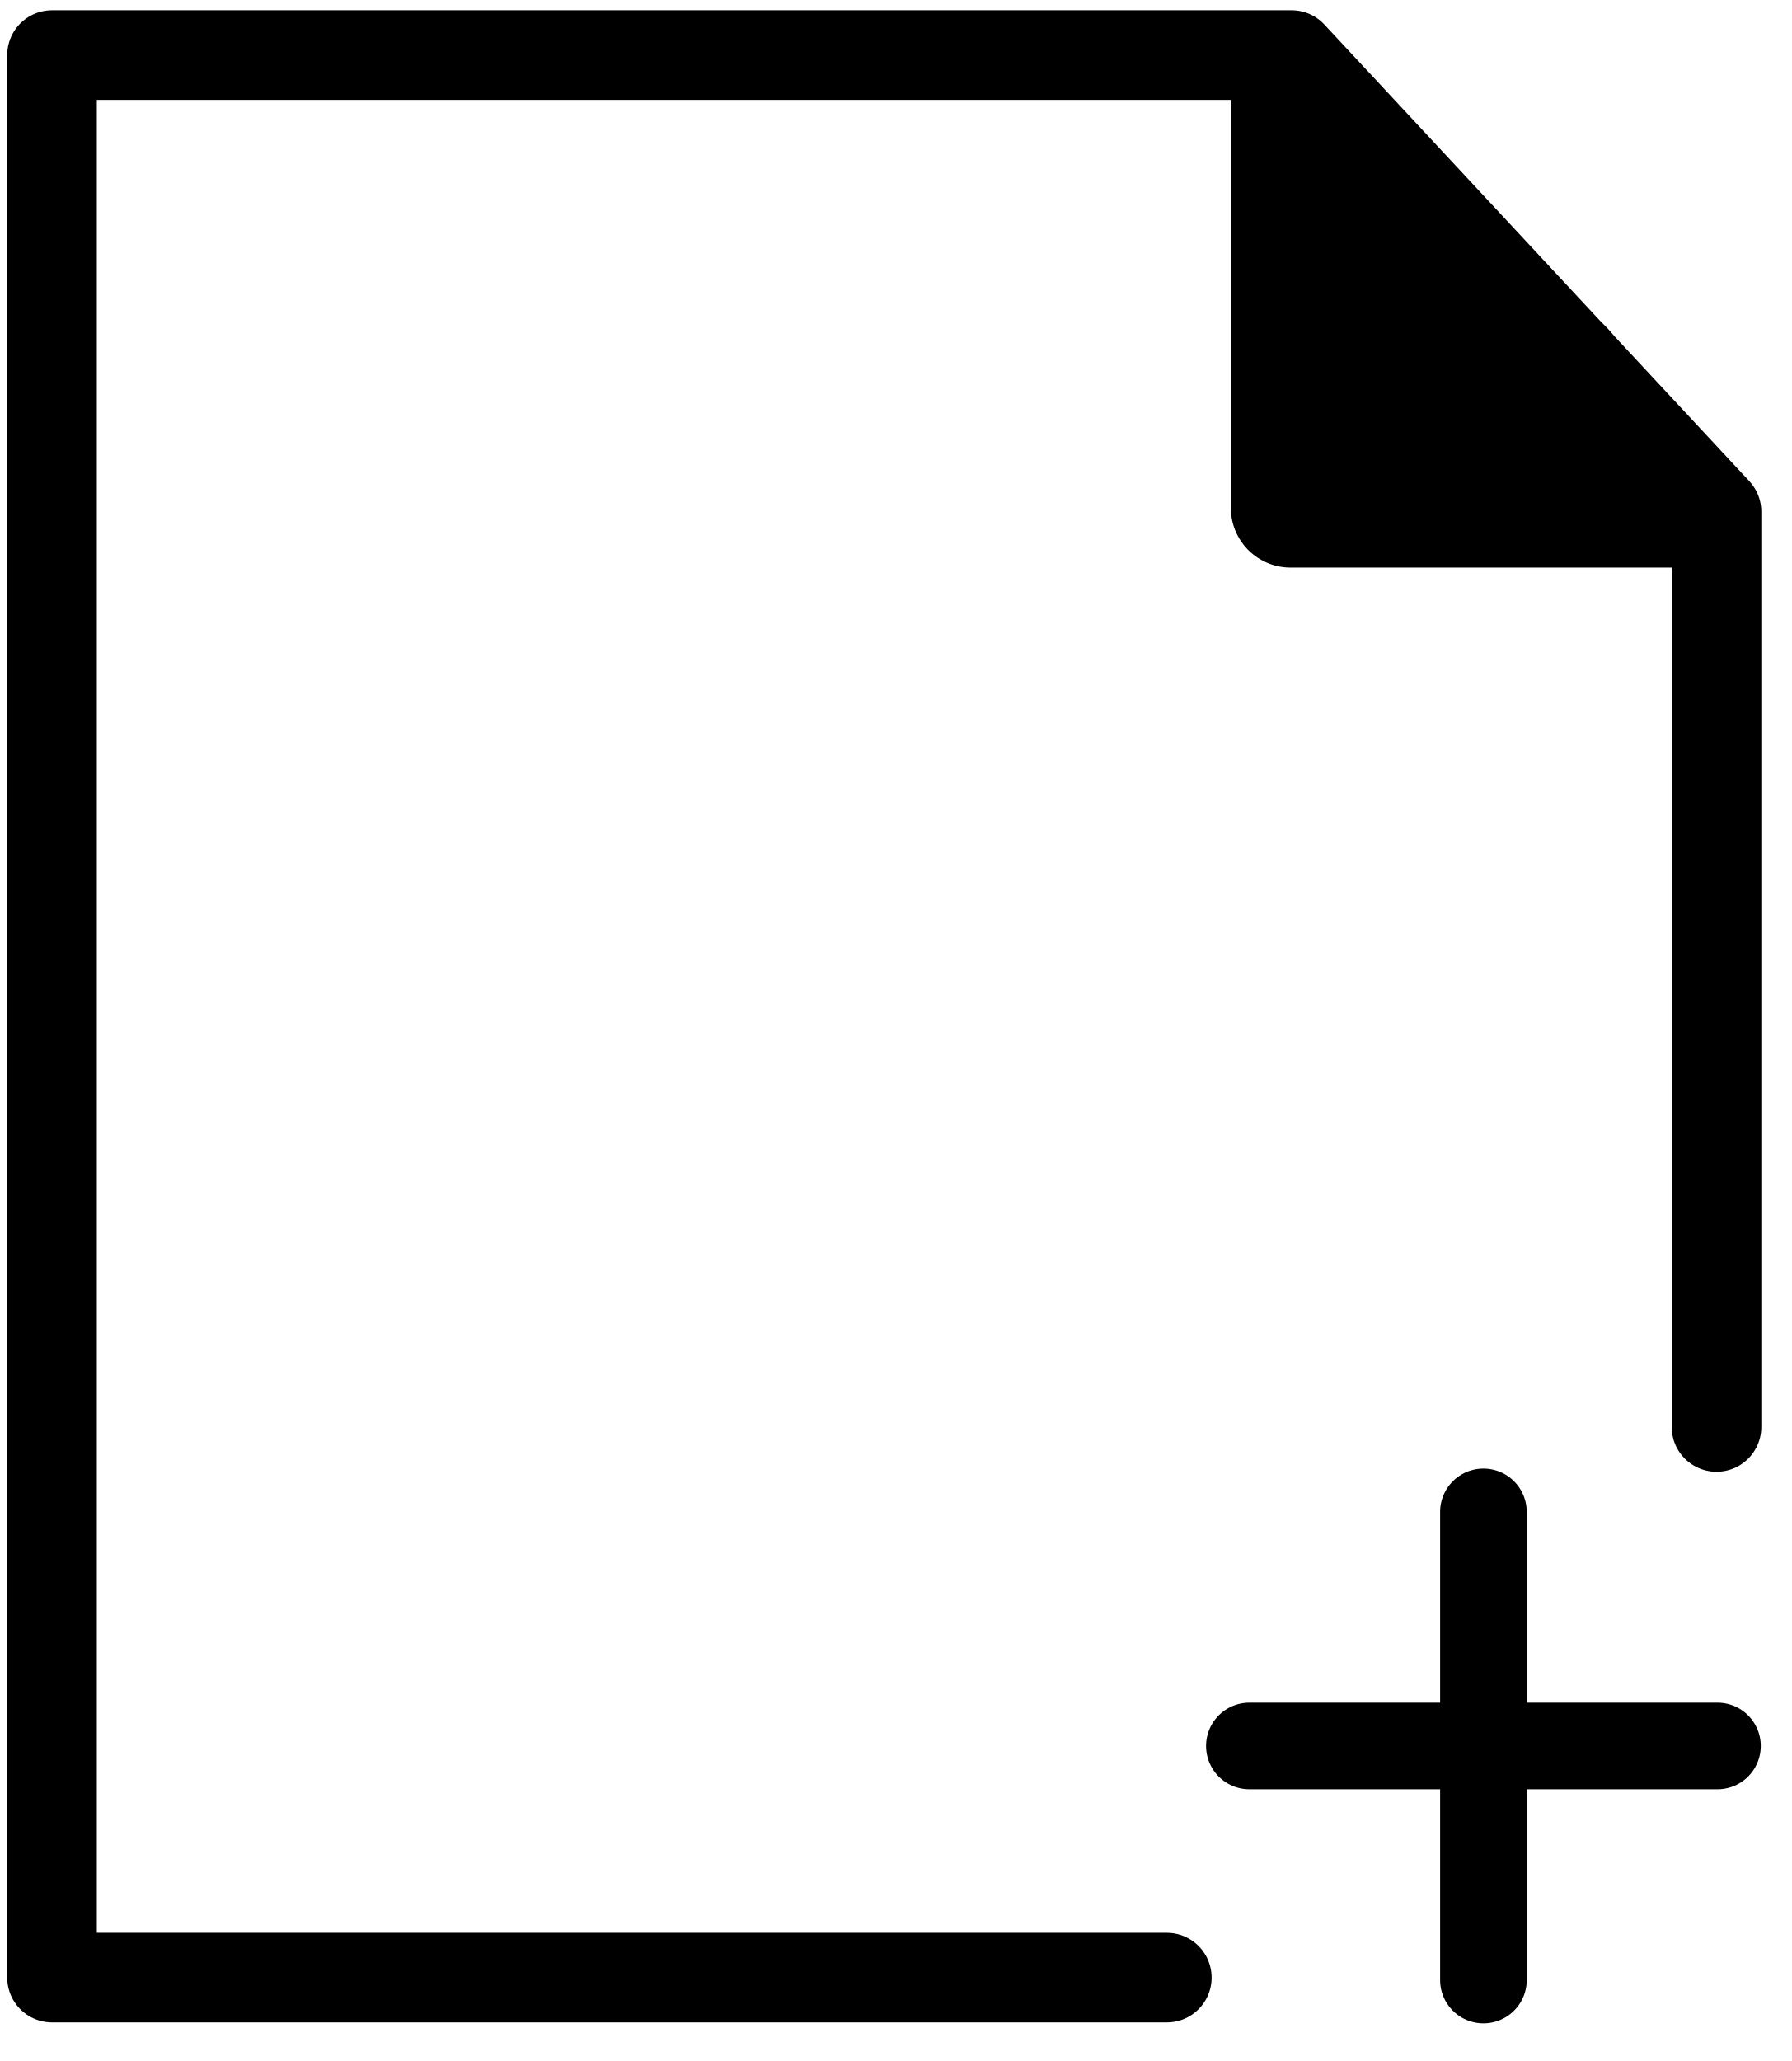
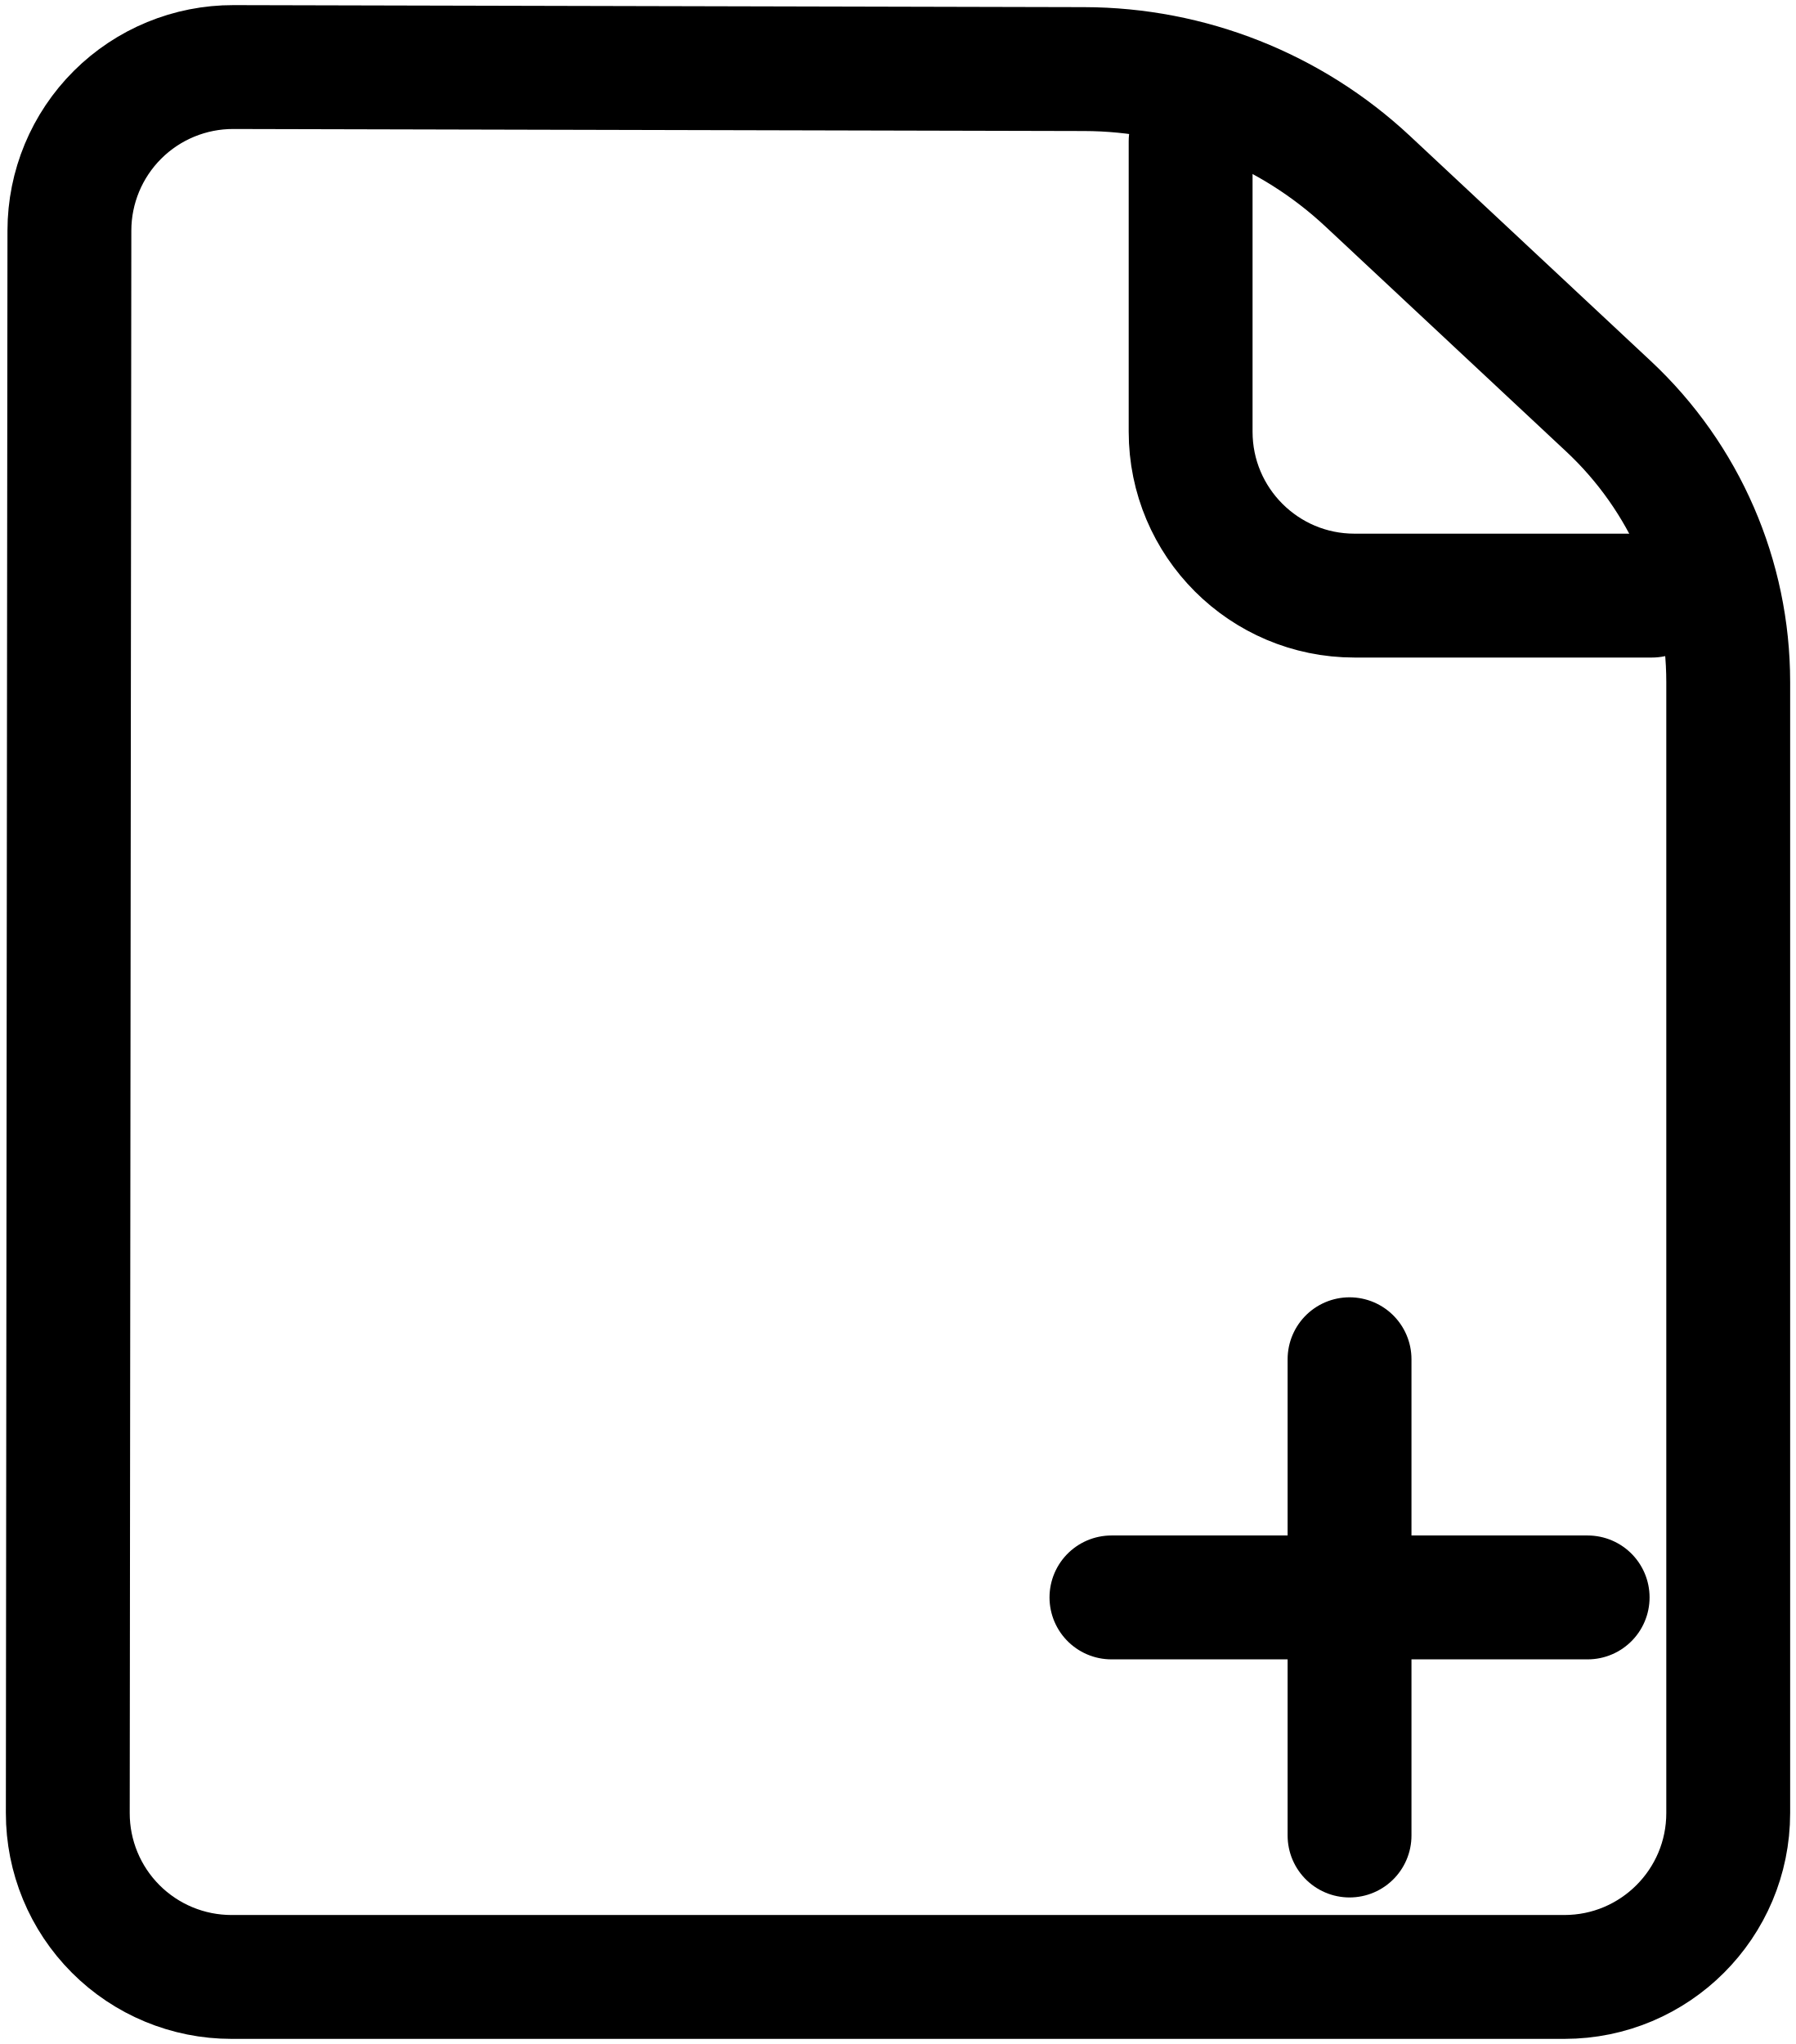
- <svg xmlns="http://www.w3.org/2000/svg" width="60mm" height="69mm" version="1.1" viewBox="0 0 60 69">
-   <g stroke="#000000" stroke-linecap="round">
-     <g stroke-linejoin="round">
-       <path d="m57.475 47.773v-30.643l-14.229-15.287h-41.504v64.365h37.327" fill="none" stroke-width="3" />
-       <path d="m56.387 17.002h-13.175v-13.954" fill="none" stroke-width="4" />
-       <path transform="matrix(1.4322 -.093953 .093953 1.4322 -44.351 -8.1313)" d="m61.985 15.191 3.858 3.858-5.27 1.412 0.706-2.635z" stroke-width="4" />
-     </g>
-     <path d="m49.67 50.616v15.674" fill="none" stroke-width="2.9" />
-     <path d="m41.833 58.453h15.674" fill="none" stroke-width="2.9" />
+ <svg xmlns="http://www.w3.org/2000/svg" width="43.5mm" height="49.5mm" version="1.1" viewBox="0 0 43.5 49.5">
+   <g fill="none" stroke="#000" stroke-linecap="round" stroke-linejoin="round" stroke-width="3">
+     <path d="m1.681 5.584-0.039 38.323a3.965 3.965 45.03 0 0 3.965 3.969h32.283a3.969 3.969 135 0 0 3.969-3.969v-27.39a9.14 9.14 66.529 0 0-2.9-6.678l-5.829-5.447a10.095 10.095 21.597 0 0-6.869-2.719l-20.607-0.049a3.963 3.963 135.1 0 0-3.973 3.959z" />
+     <path d="m28.838 3.421v7.034a3.969 3.969 45 0 0 3.969 3.969h7.204" />
+     <path d="m32.687 32.917v11.534" />
+     <path d="m26.92 38.685h11.534" />
  </g>
</svg>
